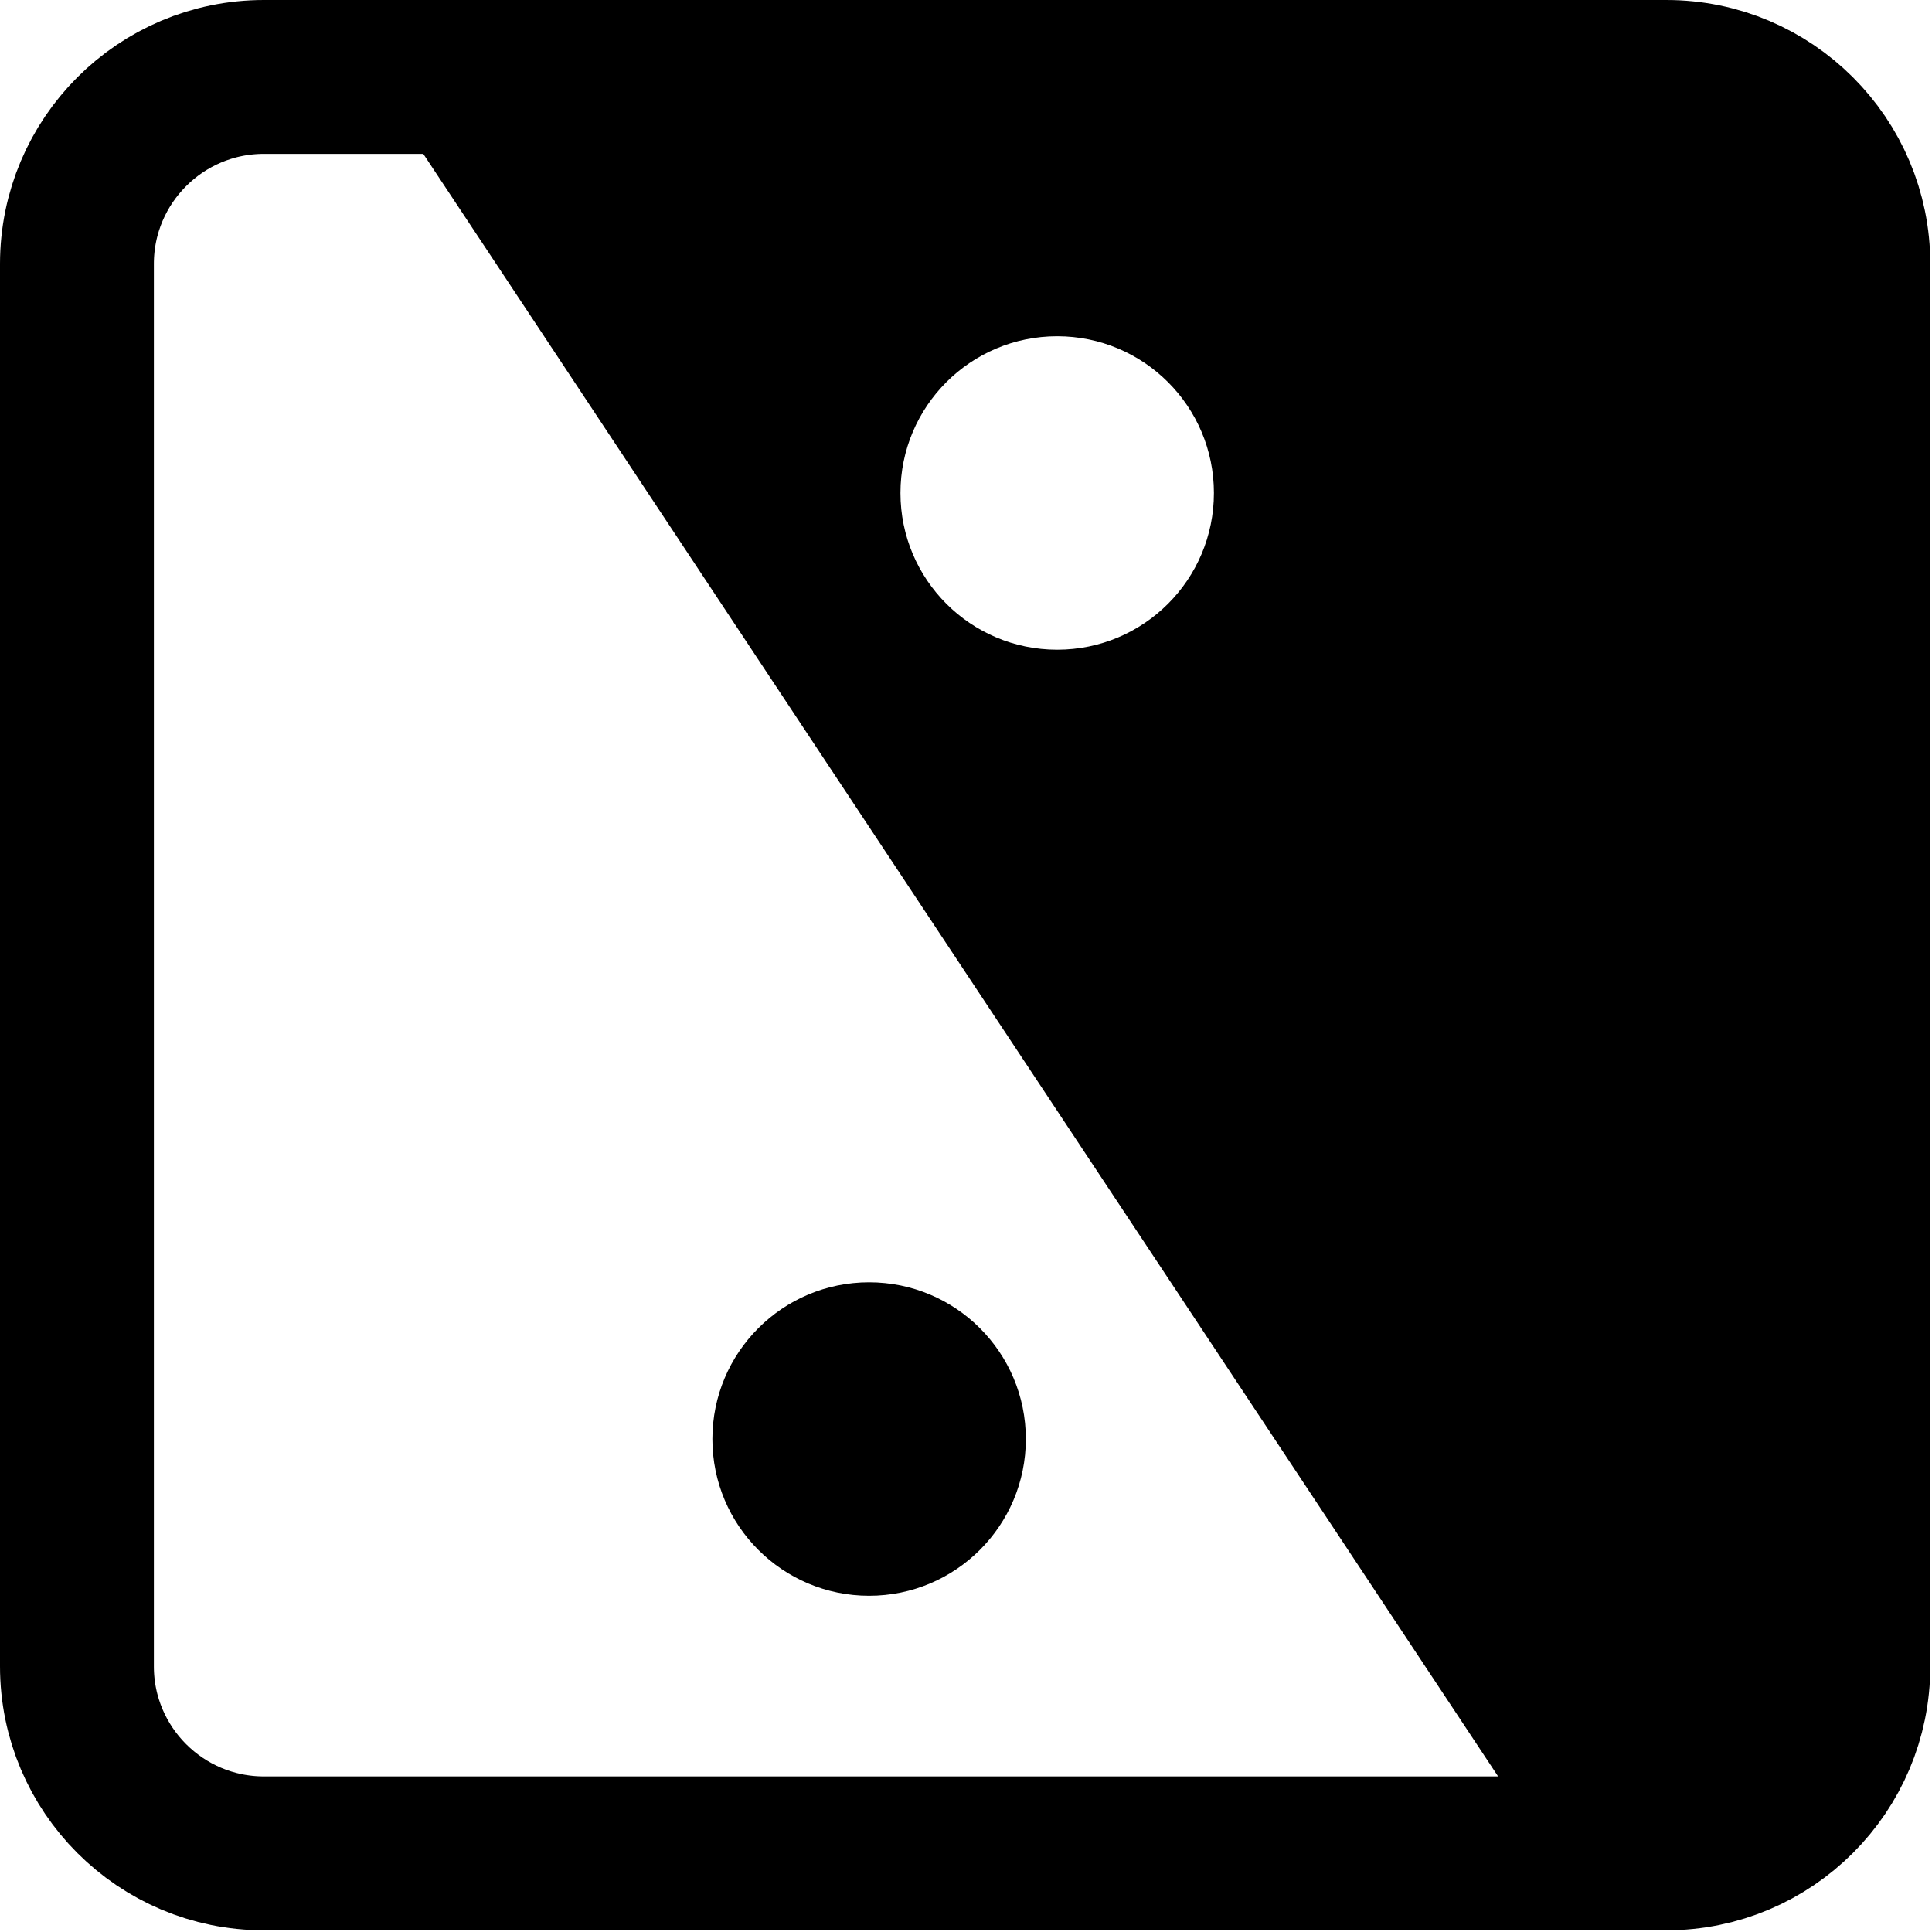
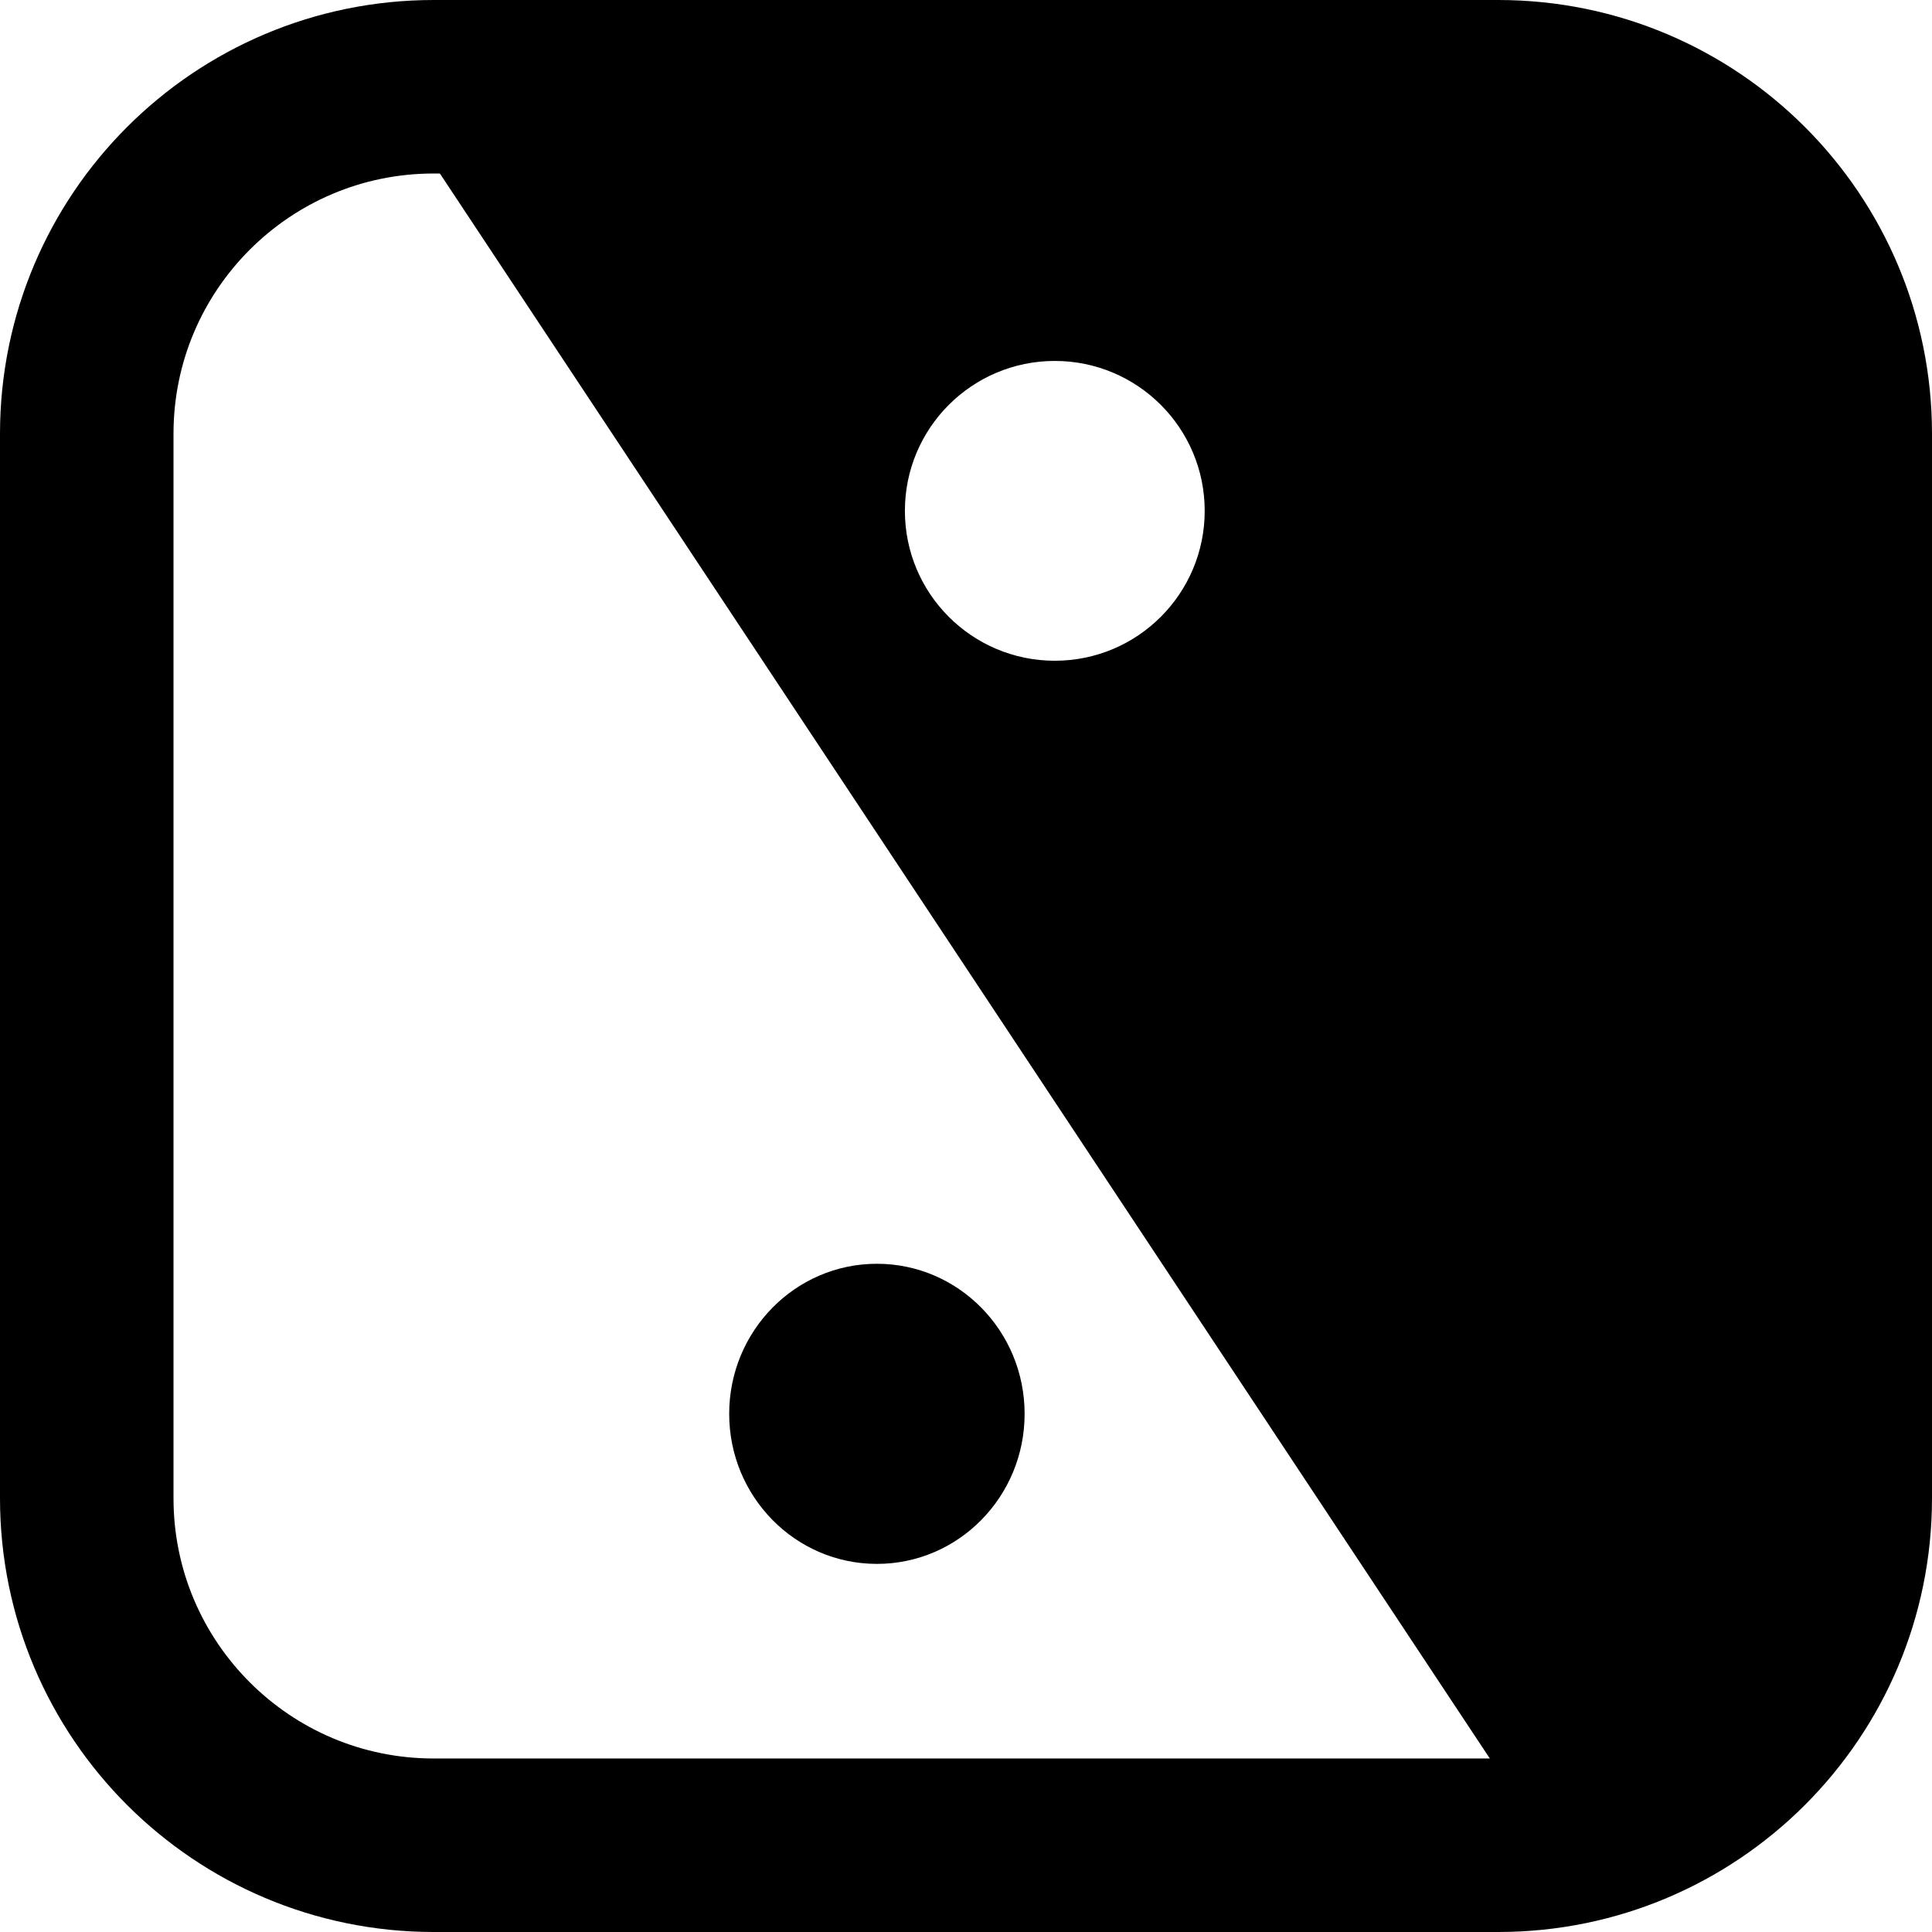
- <svg xmlns="http://www.w3.org/2000/svg" width="339" height="339" viewBox="0 0 339 339" fill="none">
-   <path id="Vector" d="M46.3 13.5H292.4C310.5 13.5 325.2 28.2 325.2 46.3V292.4C325.2 310.5 310.5 325.2 292.4 325.2H46.3C28.2 325.2 13.5 310.5 13.5 292.4V46.3C13.5 28.2 28.2 13.5 46.3 13.5Z" stroke="#000000" stroke-width="27" stroke-linecap="round" stroke-linejoin="round" />
-   <path id="Subtract" fill-rule="evenodd" clip-rule="evenodd" d="M65 13L273 327H315.5V13H65ZM185.5 114C200.688 114 213 101.688 213 86.5C213 71.312 200.688 59 185.5 59C170.312 59 158 71.312 158 86.5C158 101.688 170.312 114 185.5 114Z" fill="#000000" />
-   <circle id="Ellipse 1" cx="152.5" cy="252.5" r="27.5" fill="#000000" />
+ <svg xmlns="http://www.w3.org/2000/svg" width="824" height="824" viewBox="0 0 824 824" fill="none">
+   <rect x="37" y="37" width="750" height="750" rx="148" stroke="#000000" stroke-width="74" />
+   <path fill-rule="evenodd" clip-rule="evenodd" d="M169.729 47L653.296 777L763 745.5V72.5L169.729 47ZM449.873 281.809C485.182 281.809 513.806 253.185 513.806 217.876C513.806 182.567 485.182 153.943 449.873 153.943C414.563 153.943 385.94 182.567 385.94 217.876C385.94 253.185 414.563 281.809 449.873 281.809Z" fill="#000000" />
+   <ellipse cx="374" cy="603" rx="63" ry="64" fill="#000000" />
</svg>
